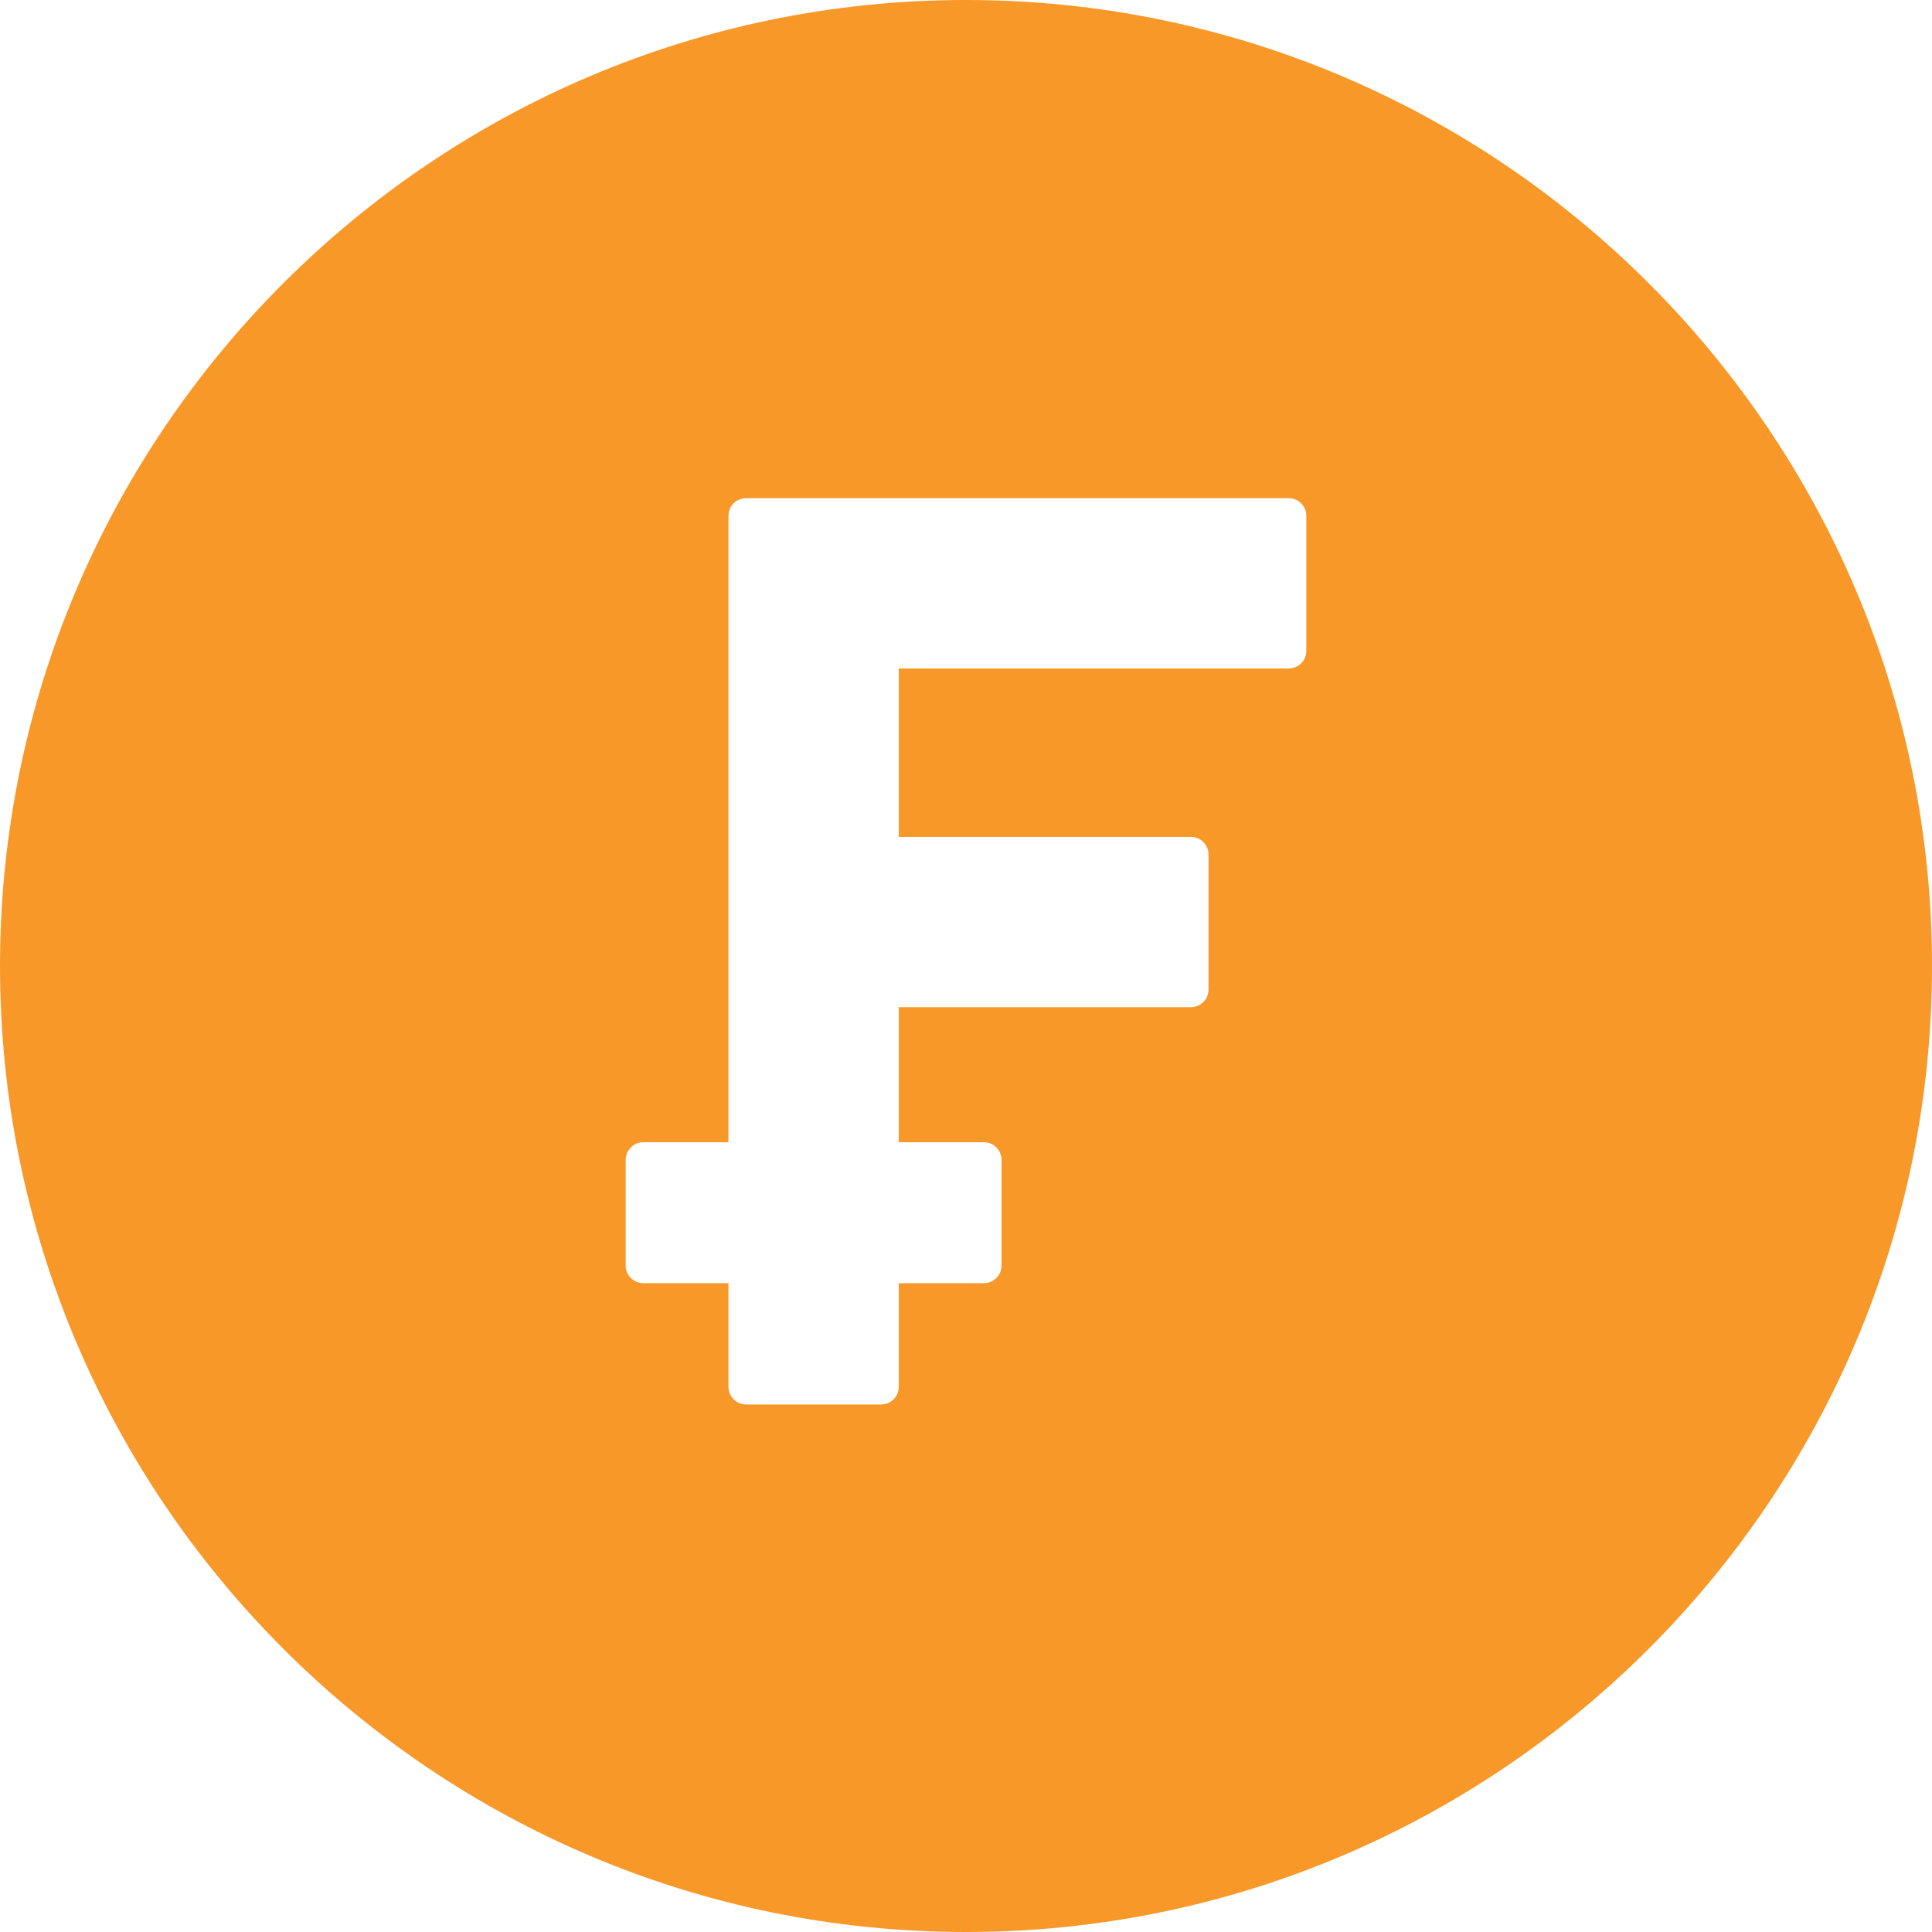
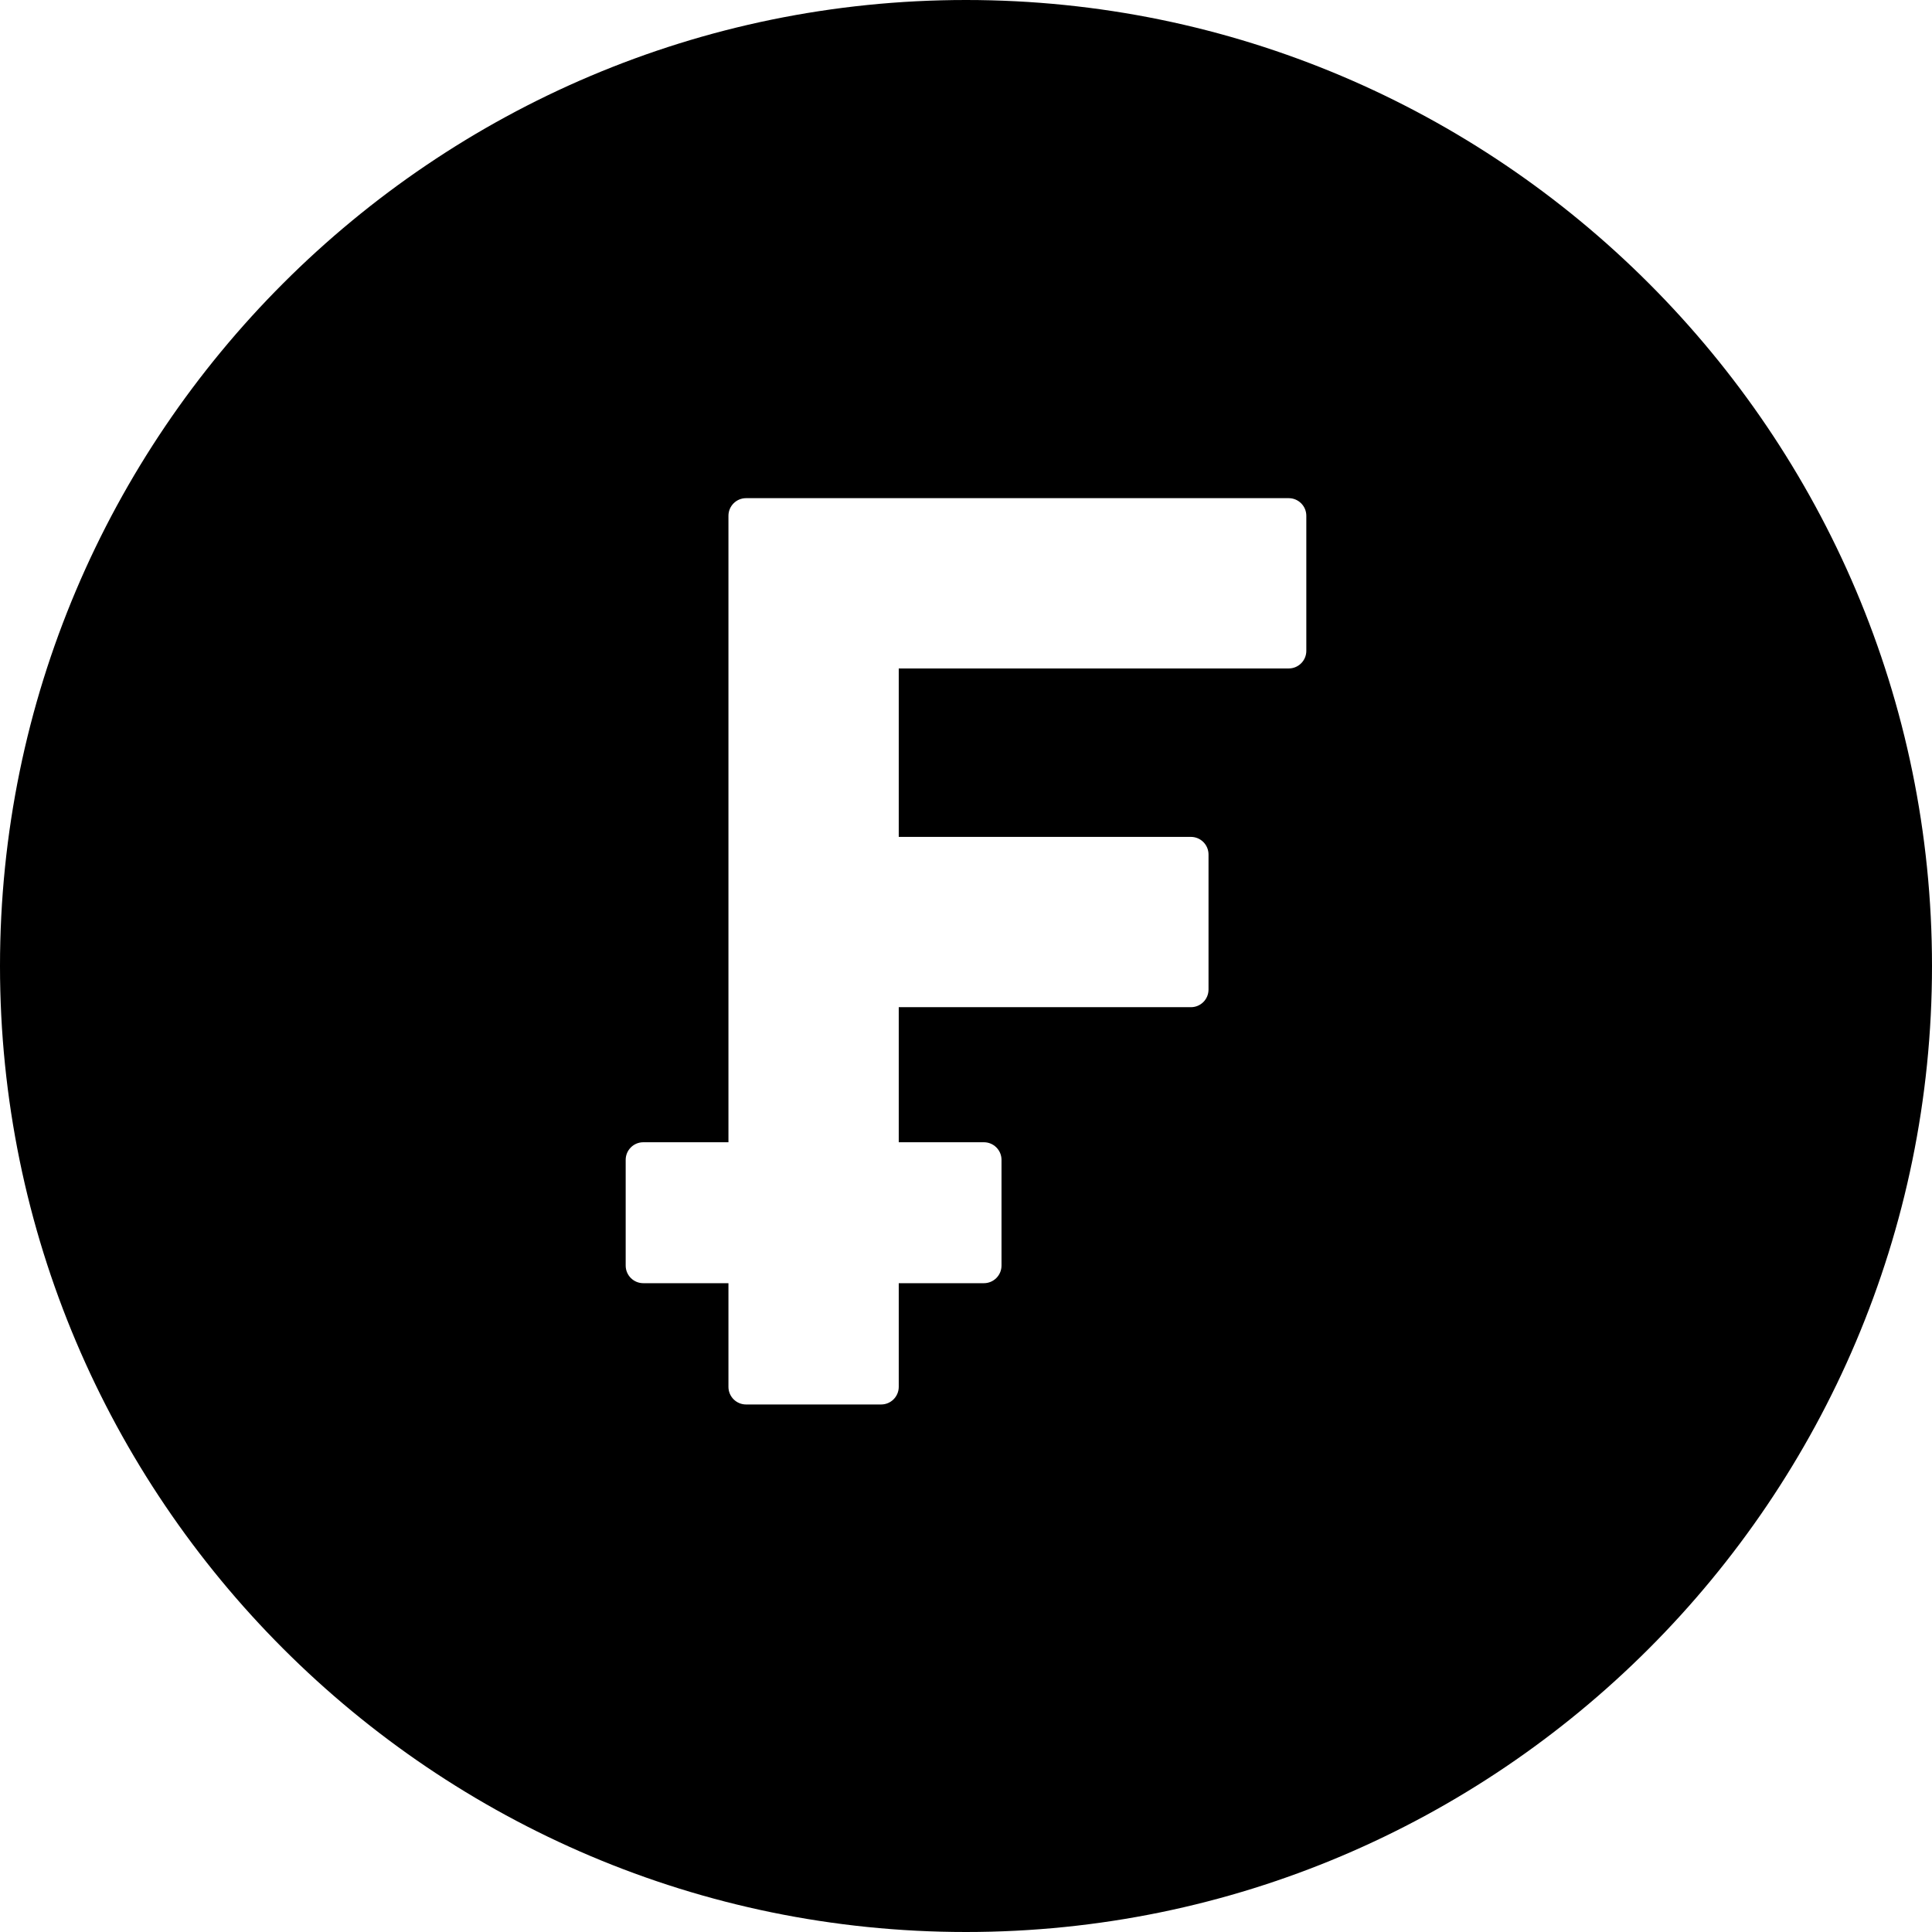
<svg xmlns="http://www.w3.org/2000/svg" version="1.1" id="Capa_1" x="0px" y="0px" viewBox="0 0 329 329" style="enable-background:new 0 0 329 329;" xml:space="preserve" width="512px" height="512px">
-   <path d="M164.5,0C73.794,0,0,73.794,0,164.5S73.794,329,164.5,329S329,255.206,329,164.5S255.206,0,164.5,0z M222.453,110.832  c0,1.657-1.343,3-3,3h-66.406v28.682h49.752c1.657,0,3,1.343,3,3v23c0,1.657-1.343,3-3,3h-49.752v23h14.5c1.657,0,3,1.343,3,3v18  c0,1.657-1.343,3-3,3h-14.5v17.654c0,1.657-1.343,3-3,3h-23c-1.657,0-3-1.343-3-3v-17.654h-14.5c-1.657,0-3-1.343-3-3v-18  c0-1.657,1.343-3,3-3h14.5V87.832c0-1.657,1.343-3,3-3h92.406c1.657,0,3,1.343,3,3V110.832z" fill="#f89829" />
+   <path d="M164.5,0C73.794,0,0,73.794,0,164.5S73.794,329,164.5,329S329,255.206,329,164.5S255.206,0,164.5,0z M222.453,110.832  c0,1.657-1.343,3-3,3h-66.406v28.682h49.752c1.657,0,3,1.343,3,3v23c0,1.657-1.343,3-3,3h-49.752v23h14.5c1.657,0,3,1.343,3,3v18  c0,1.657-1.343,3-3,3h-14.5v17.654c0,1.657-1.343,3-3,3h-23c-1.657,0-3-1.343-3-3v-17.654h-14.5c-1.657,0-3-1.343-3-3v-18  c0-1.657,1.343-3,3-3h14.5V87.832c0-1.657,1.343-3,3-3h92.406c1.657,0,3,1.343,3,3V110.832z" fill="#000000" />
  <g>
</g>
  <g>
</g>
  <g>
</g>
  <g>
</g>
  <g>
</g>
  <g>
</g>
  <g>
</g>
  <g>
</g>
  <g>
</g>
  <g>
</g>
  <g>
</g>
  <g>
</g>
  <g>
</g>
  <g>
</g>
  <g>
</g>
</svg>
